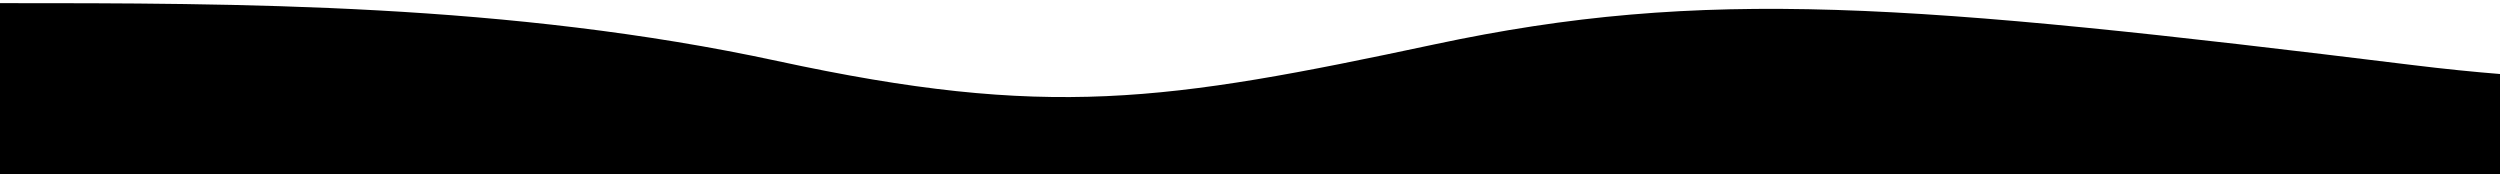
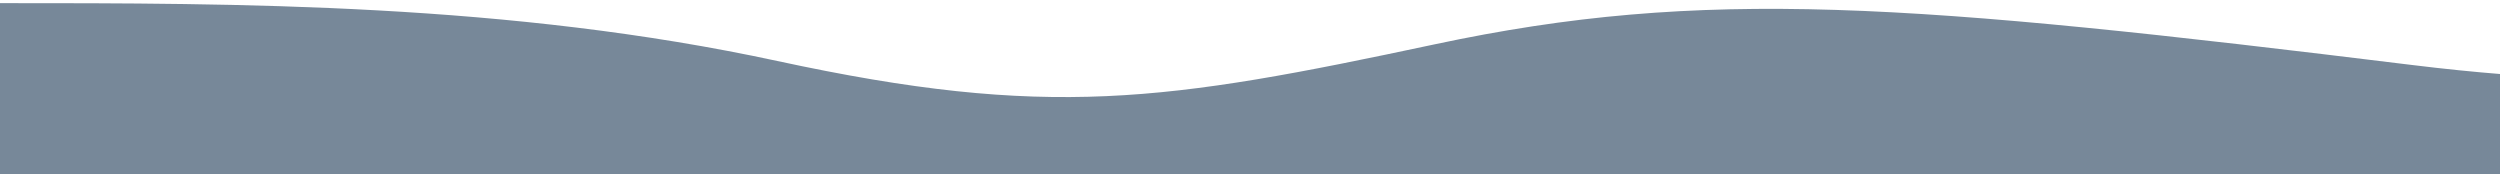
<svg xmlns="http://www.w3.org/2000/svg" class="wave-1hkxOo" version="1.1" viewBox="0 0 1440 100" preserveAspectRatio="none">
-   <path class="wavePath-haxJK1 animationPaused-2hZ4IO" d="M826.337,25.54 C670.97,58.656 603.696,68.787 447.802,35.144 C293.343,1.811 137.334,1.811 0,1.811 L0,150 L1920,150 L1920,1.811 C1739.535,-16.685 1679.864,73.161 1389.783,37.486 C1099.701,1.811 981.705,-7.577 826.337,25.54 Z" fill="currentColor" />
+   <path class="wavePath-haxJK1 animationPaused-2hZ4IO" d="M826.337,25.54 C670.97,58.656 603.696,68.787 447.802,35.144 C293.343,1.811 137.334,1.811 0,1.811 L0,150 L1920,150 L1920,1.811 C1739.535,-16.685 1679.864,73.161 1389.783,37.486 C1099.701,1.811 981.705,-7.577 826.337,25.54 Z" fill="#778899" />
</svg>
